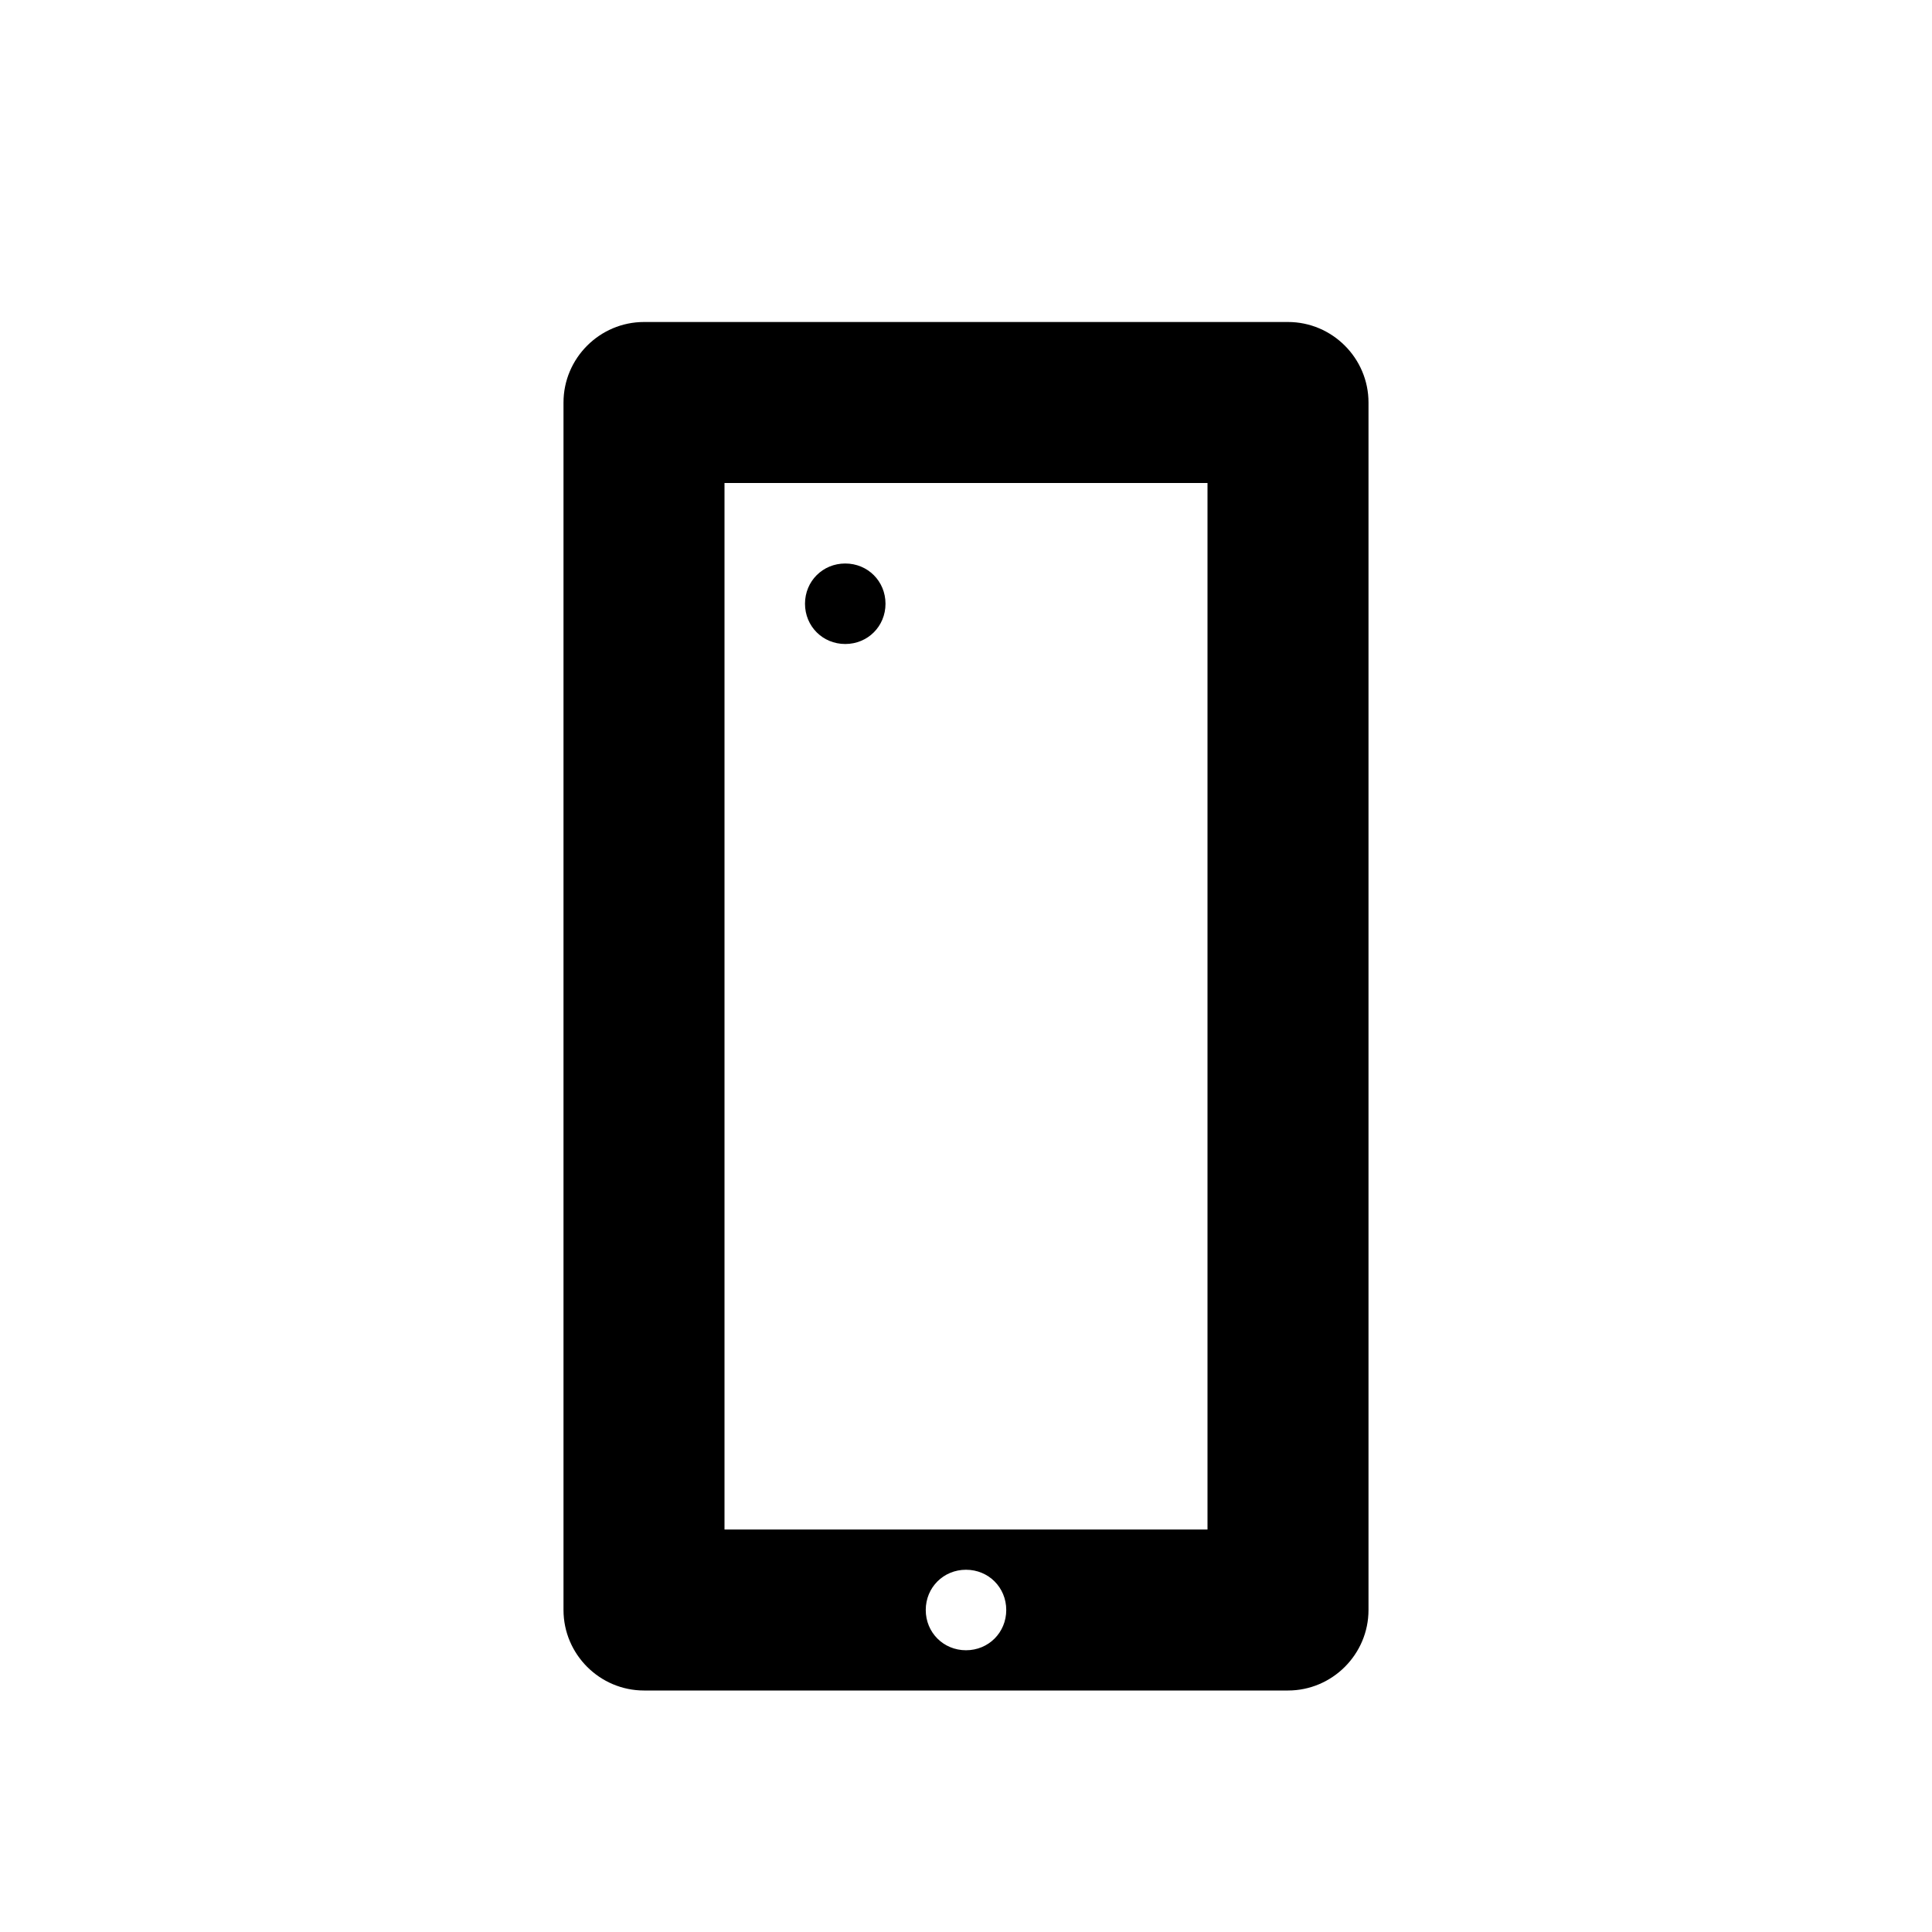
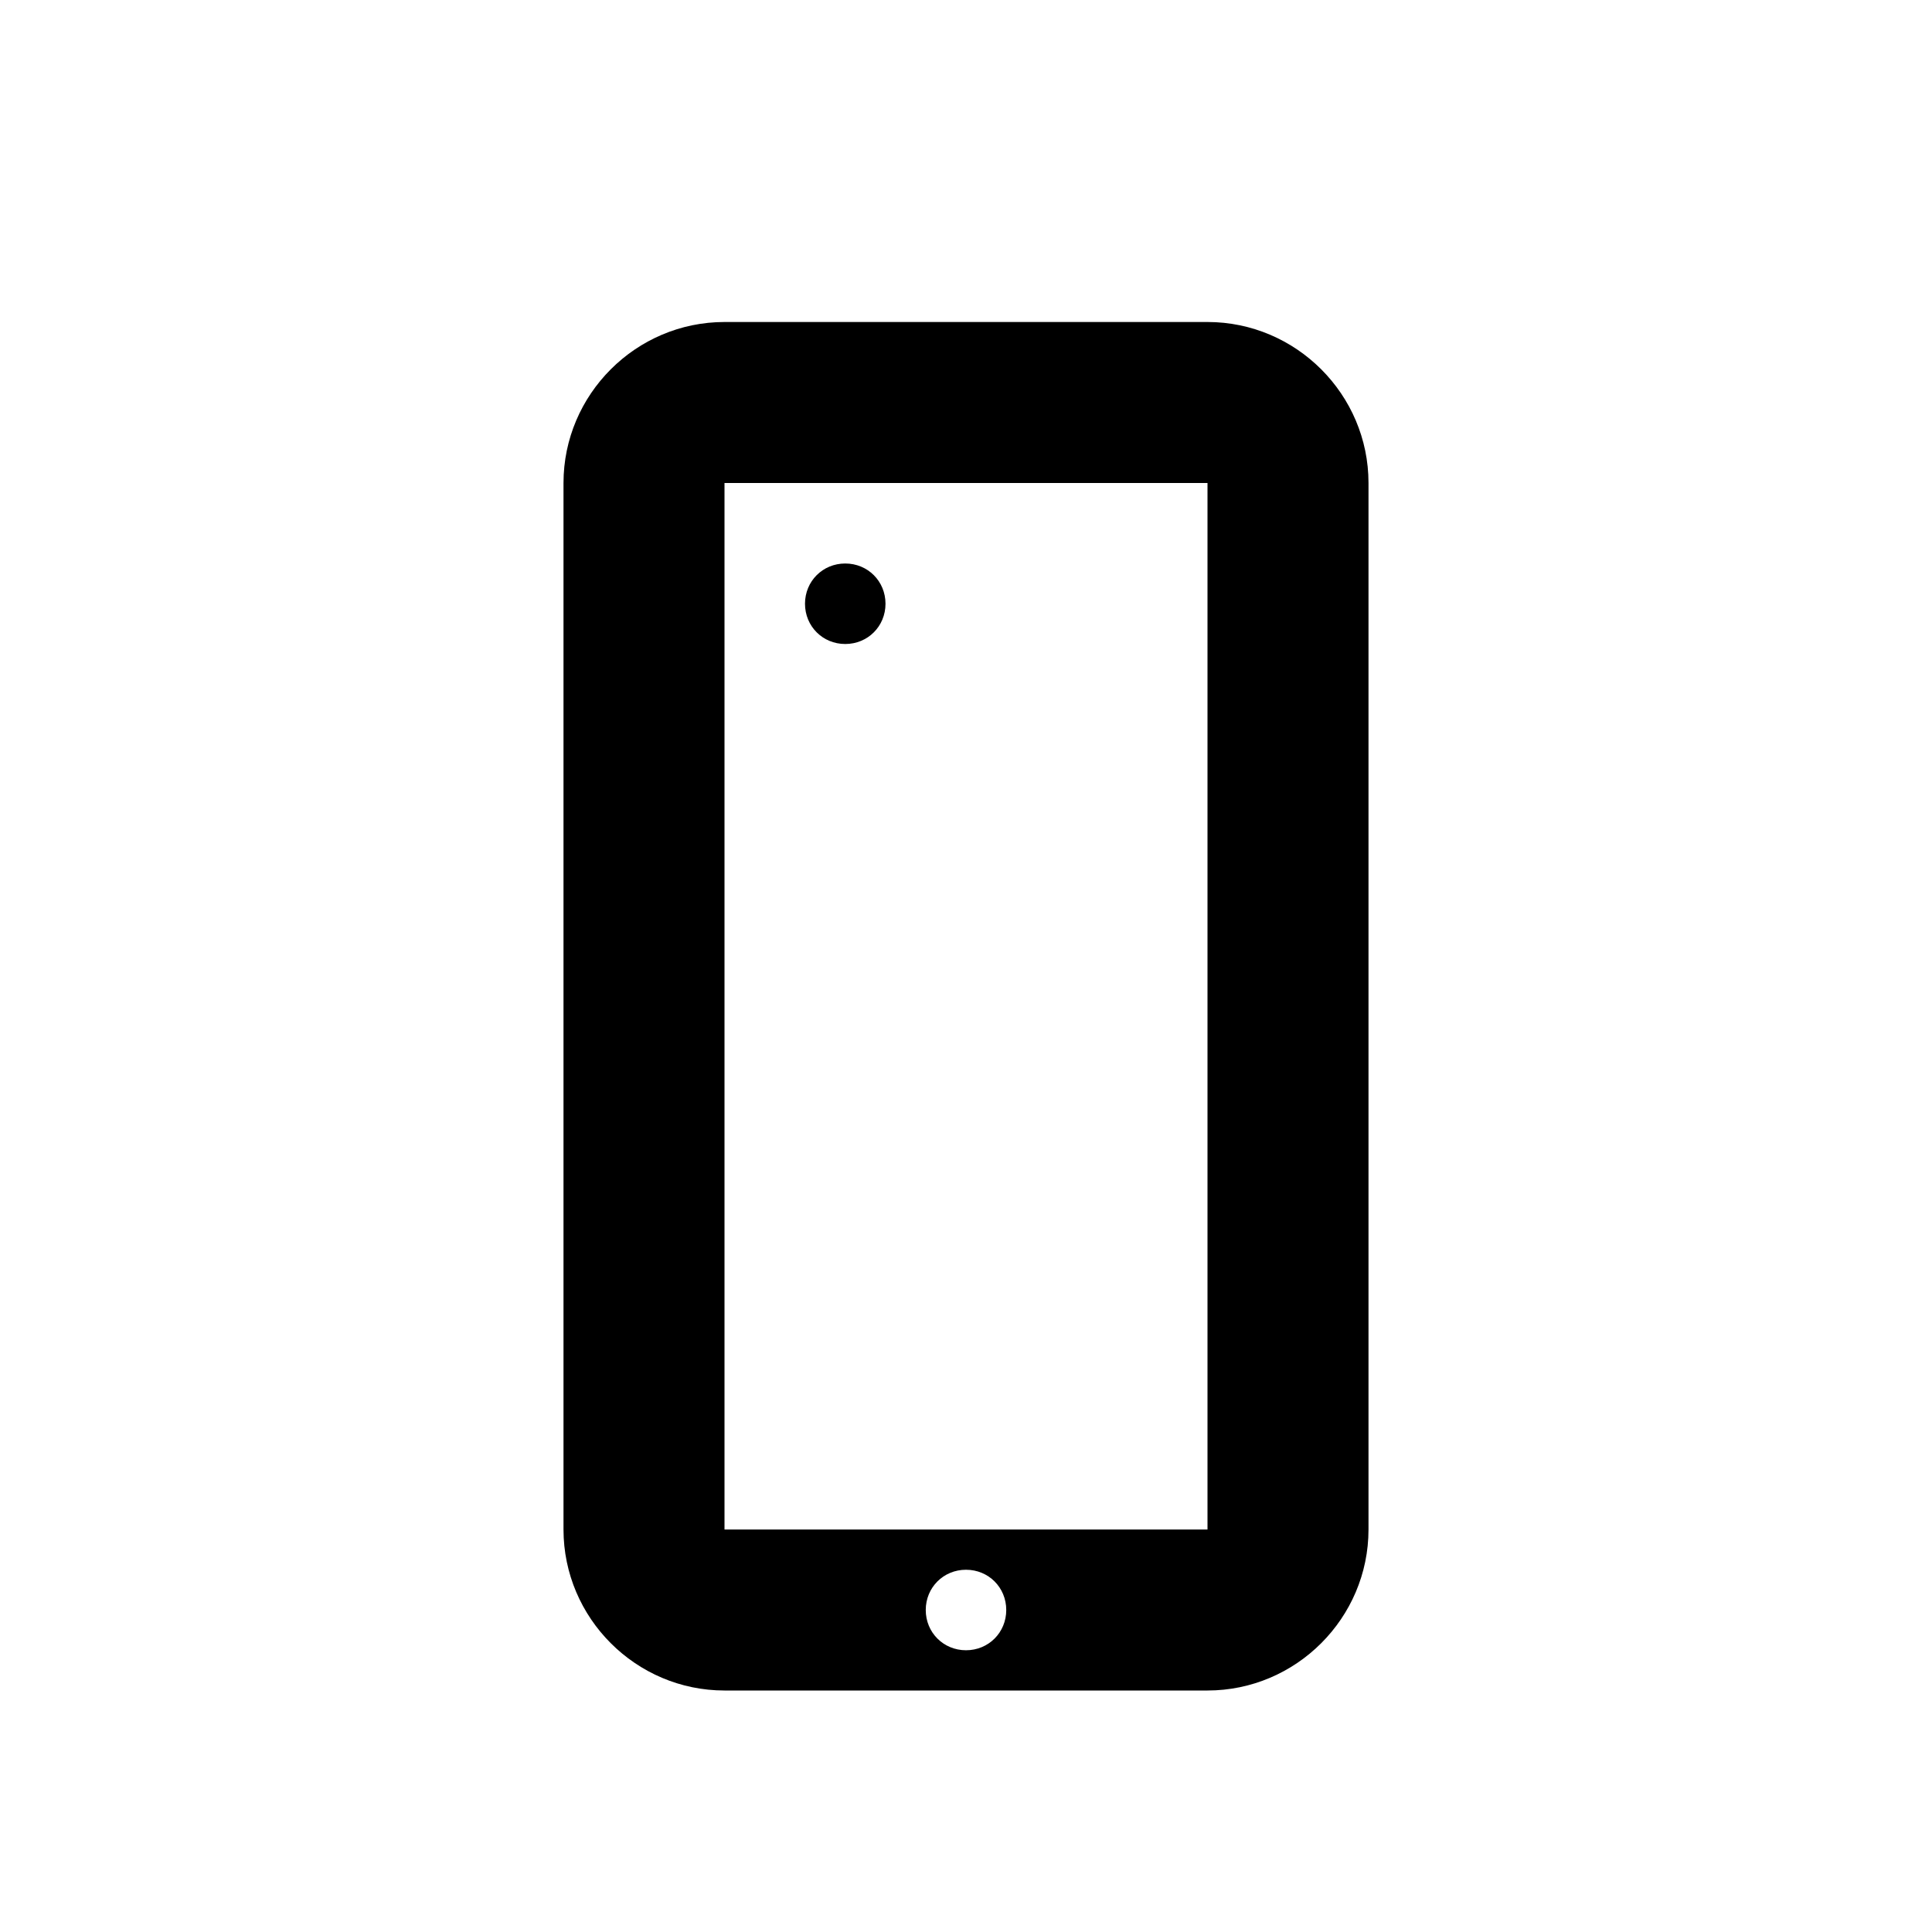
<svg xmlns="http://www.w3.org/2000/svg" width="24" height="24" fill="currentColor" viewBox="0 0 24 24">
-   <path d="m10.5,8c.28,0,.5-.22.5-.5s-.22-.5-.5-.5-.5.22-.5.5.22.5.5.5Zm5.5-4h-8c-.55,0-1,.45-1,1v15c0,.55.45,1,1,1h8c.55,0,1-.45,1-1V5c0-.55-.45-1-1-1Zm-4,16.5c-.28,0-.5-.22-.5-.5s.22-.5.5-.5.5.22.5.5-.22.5-.5.5Zm3-1.5h-6V6h6v13Z" />
+   <path d="m10.5,8c.28,0,.5-.22.5-.5s-.22-.5-.5-.5-.5.22-.5.5.22.5.5.5Zm4.5-4h-6c-1.1,0-2,.9-2,2v13c0,1.1.9,2,2,2h6c1.1,0,2-.9,2-2V6c0-1.1-.9-2-2-2Zm-3,16.5c-.28,0-.5-.22-.5-.5s.22-.5.5-.5.5.22.5.5-.22.5-.5.5Zm3-1.5h-6V6h6v13Z" />
</svg>
